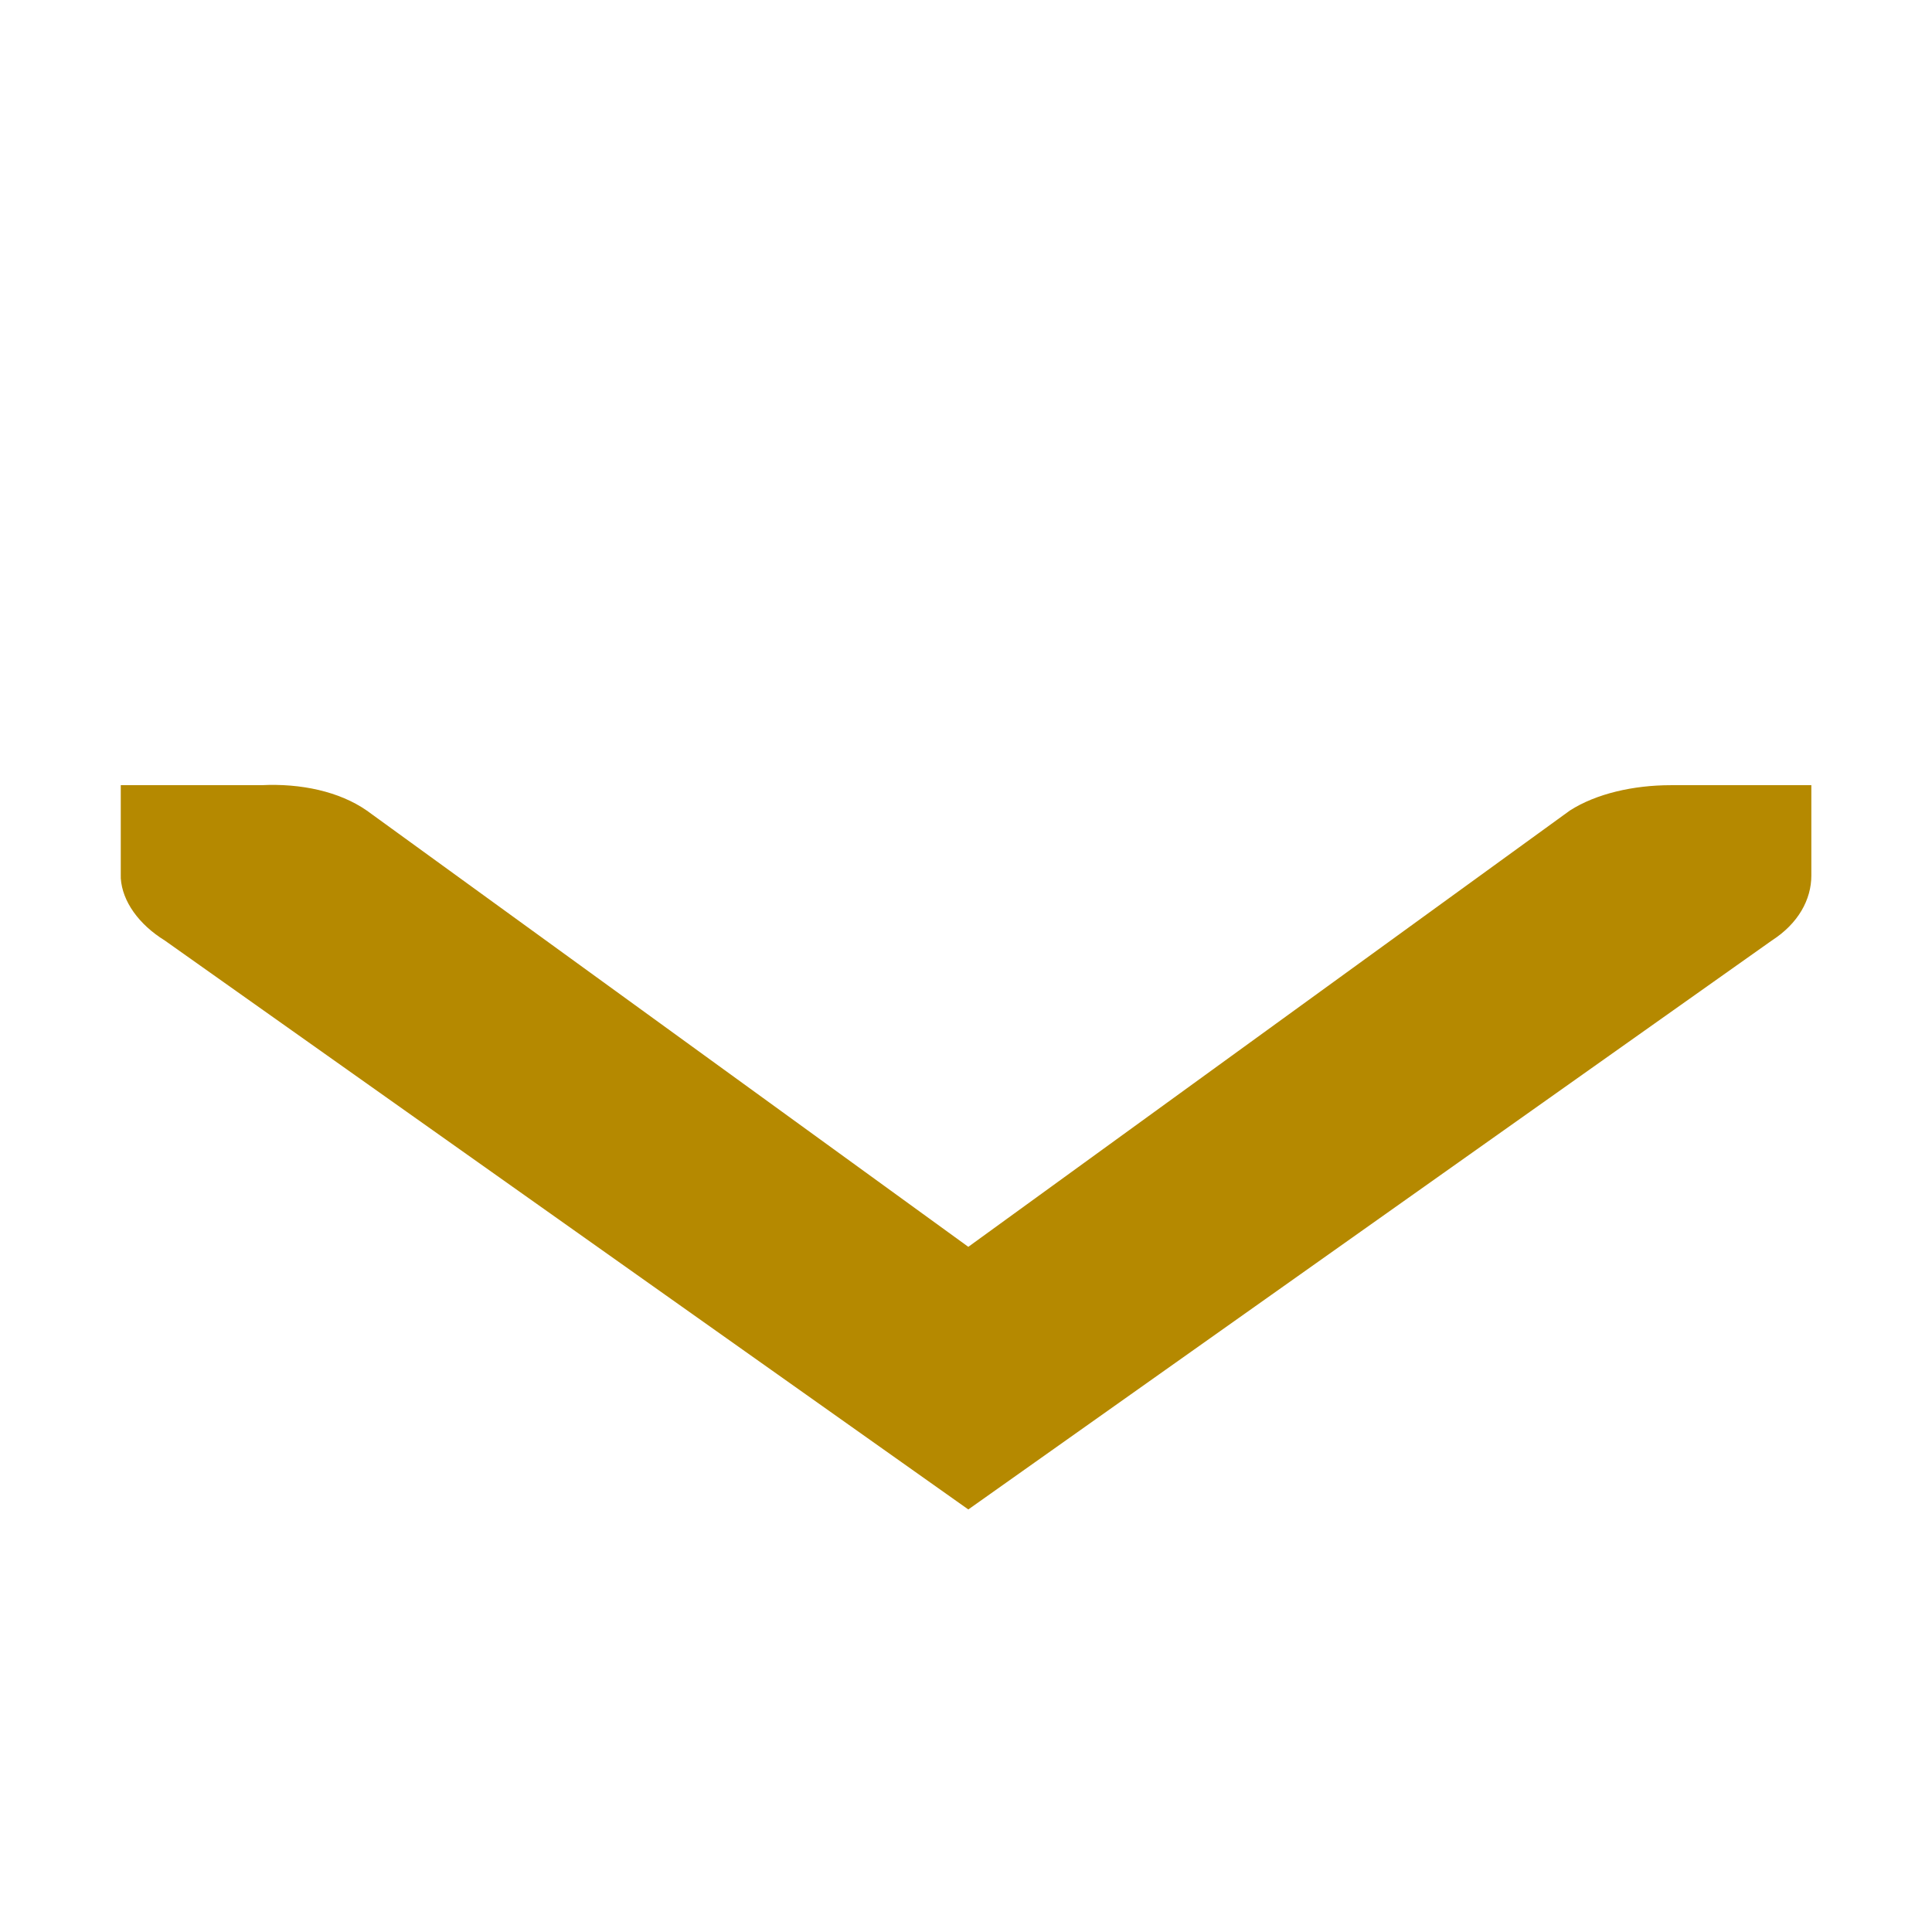
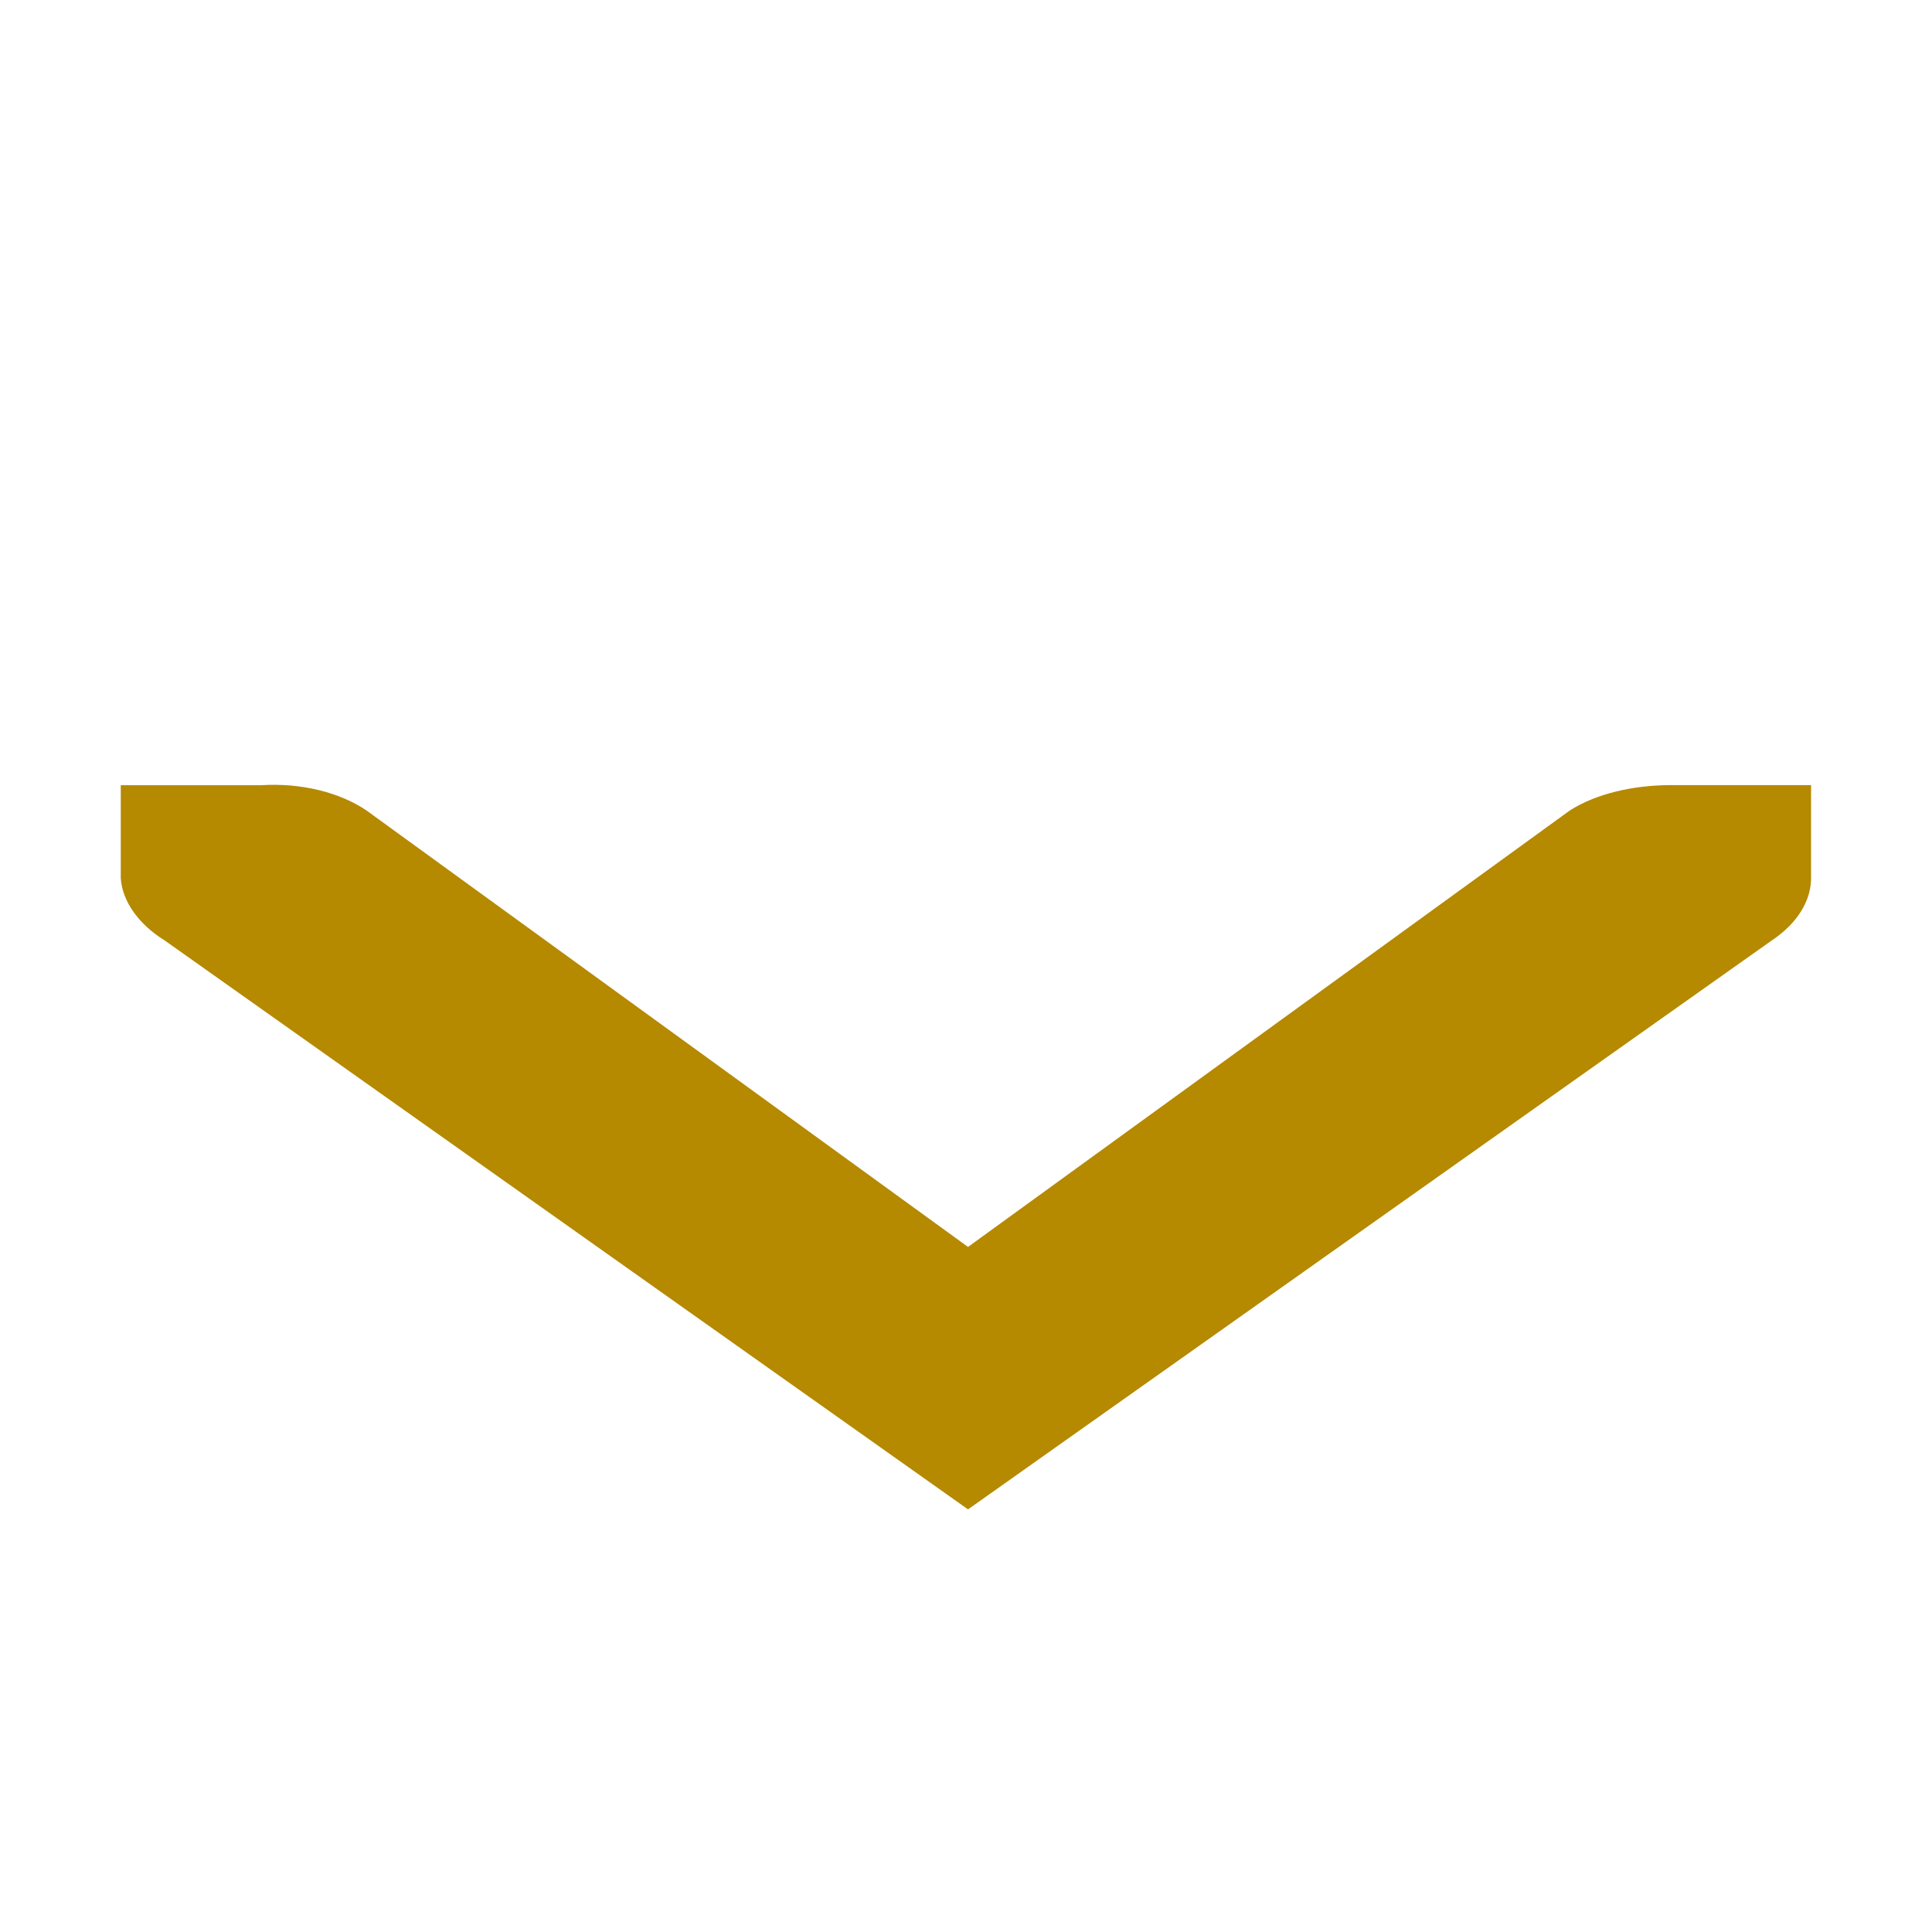
- <svg xmlns="http://www.w3.org/2000/svg" width="16" viewBox="0 0 16 16" height="16" id="svg4388" version="1.1">
-   <defs id="defs4390" />
-   <g style="fill:#b58900;fill-opacity:1" transform="matrix(-1.16361 0 0 .74817 227.939 -555.3731)" id="g4392">
-     <path style="color:#bebebe;fill:#b58900;fill-opacity:1" d="m 195.03,751 0,1 c -9.1e-4,0.011 5.9e-4,0.021 -9e-5,0.031 -0.011,0.255 -0.128,0.51 -0.313,0.688 l -5.719,6.298 -5.719,-6.298 c -0.188,-0.188 -0.281,-0.453 -0.281,-0.719 l 0,-1 1,0 c 0.265,7e-5 0.531,0.093 0.719,0.281 l 4.281,4.829 4.281,-4.829 c 0.195,-0.211 0.469,-0.303 0.75,-0.281 z" id="path4394" />
+ <svg xmlns="http://www.w3.org/2000/svg" width="16" height="16" viewBox="0 0 16 16">
+   <g style="fill:#b58900;fill-opacity:1">
+     <path d="M195.03 751v1.031c-.011.255-.128.51-.313.688L189 759.016l-5.72-6.297a1 1 0 0 1-.28-.72v-1h1c.265.001.53.094.718.282l4.282 4.83 4.28-4.83a.91.91 0 0 1 .75-.281z" style="color:#bebebe;fill:#b58900;fill-opacity:1" transform="matrix(-1.16361 0 0 .74817 227.939 -555.373)" />
  </g>
</svg>
